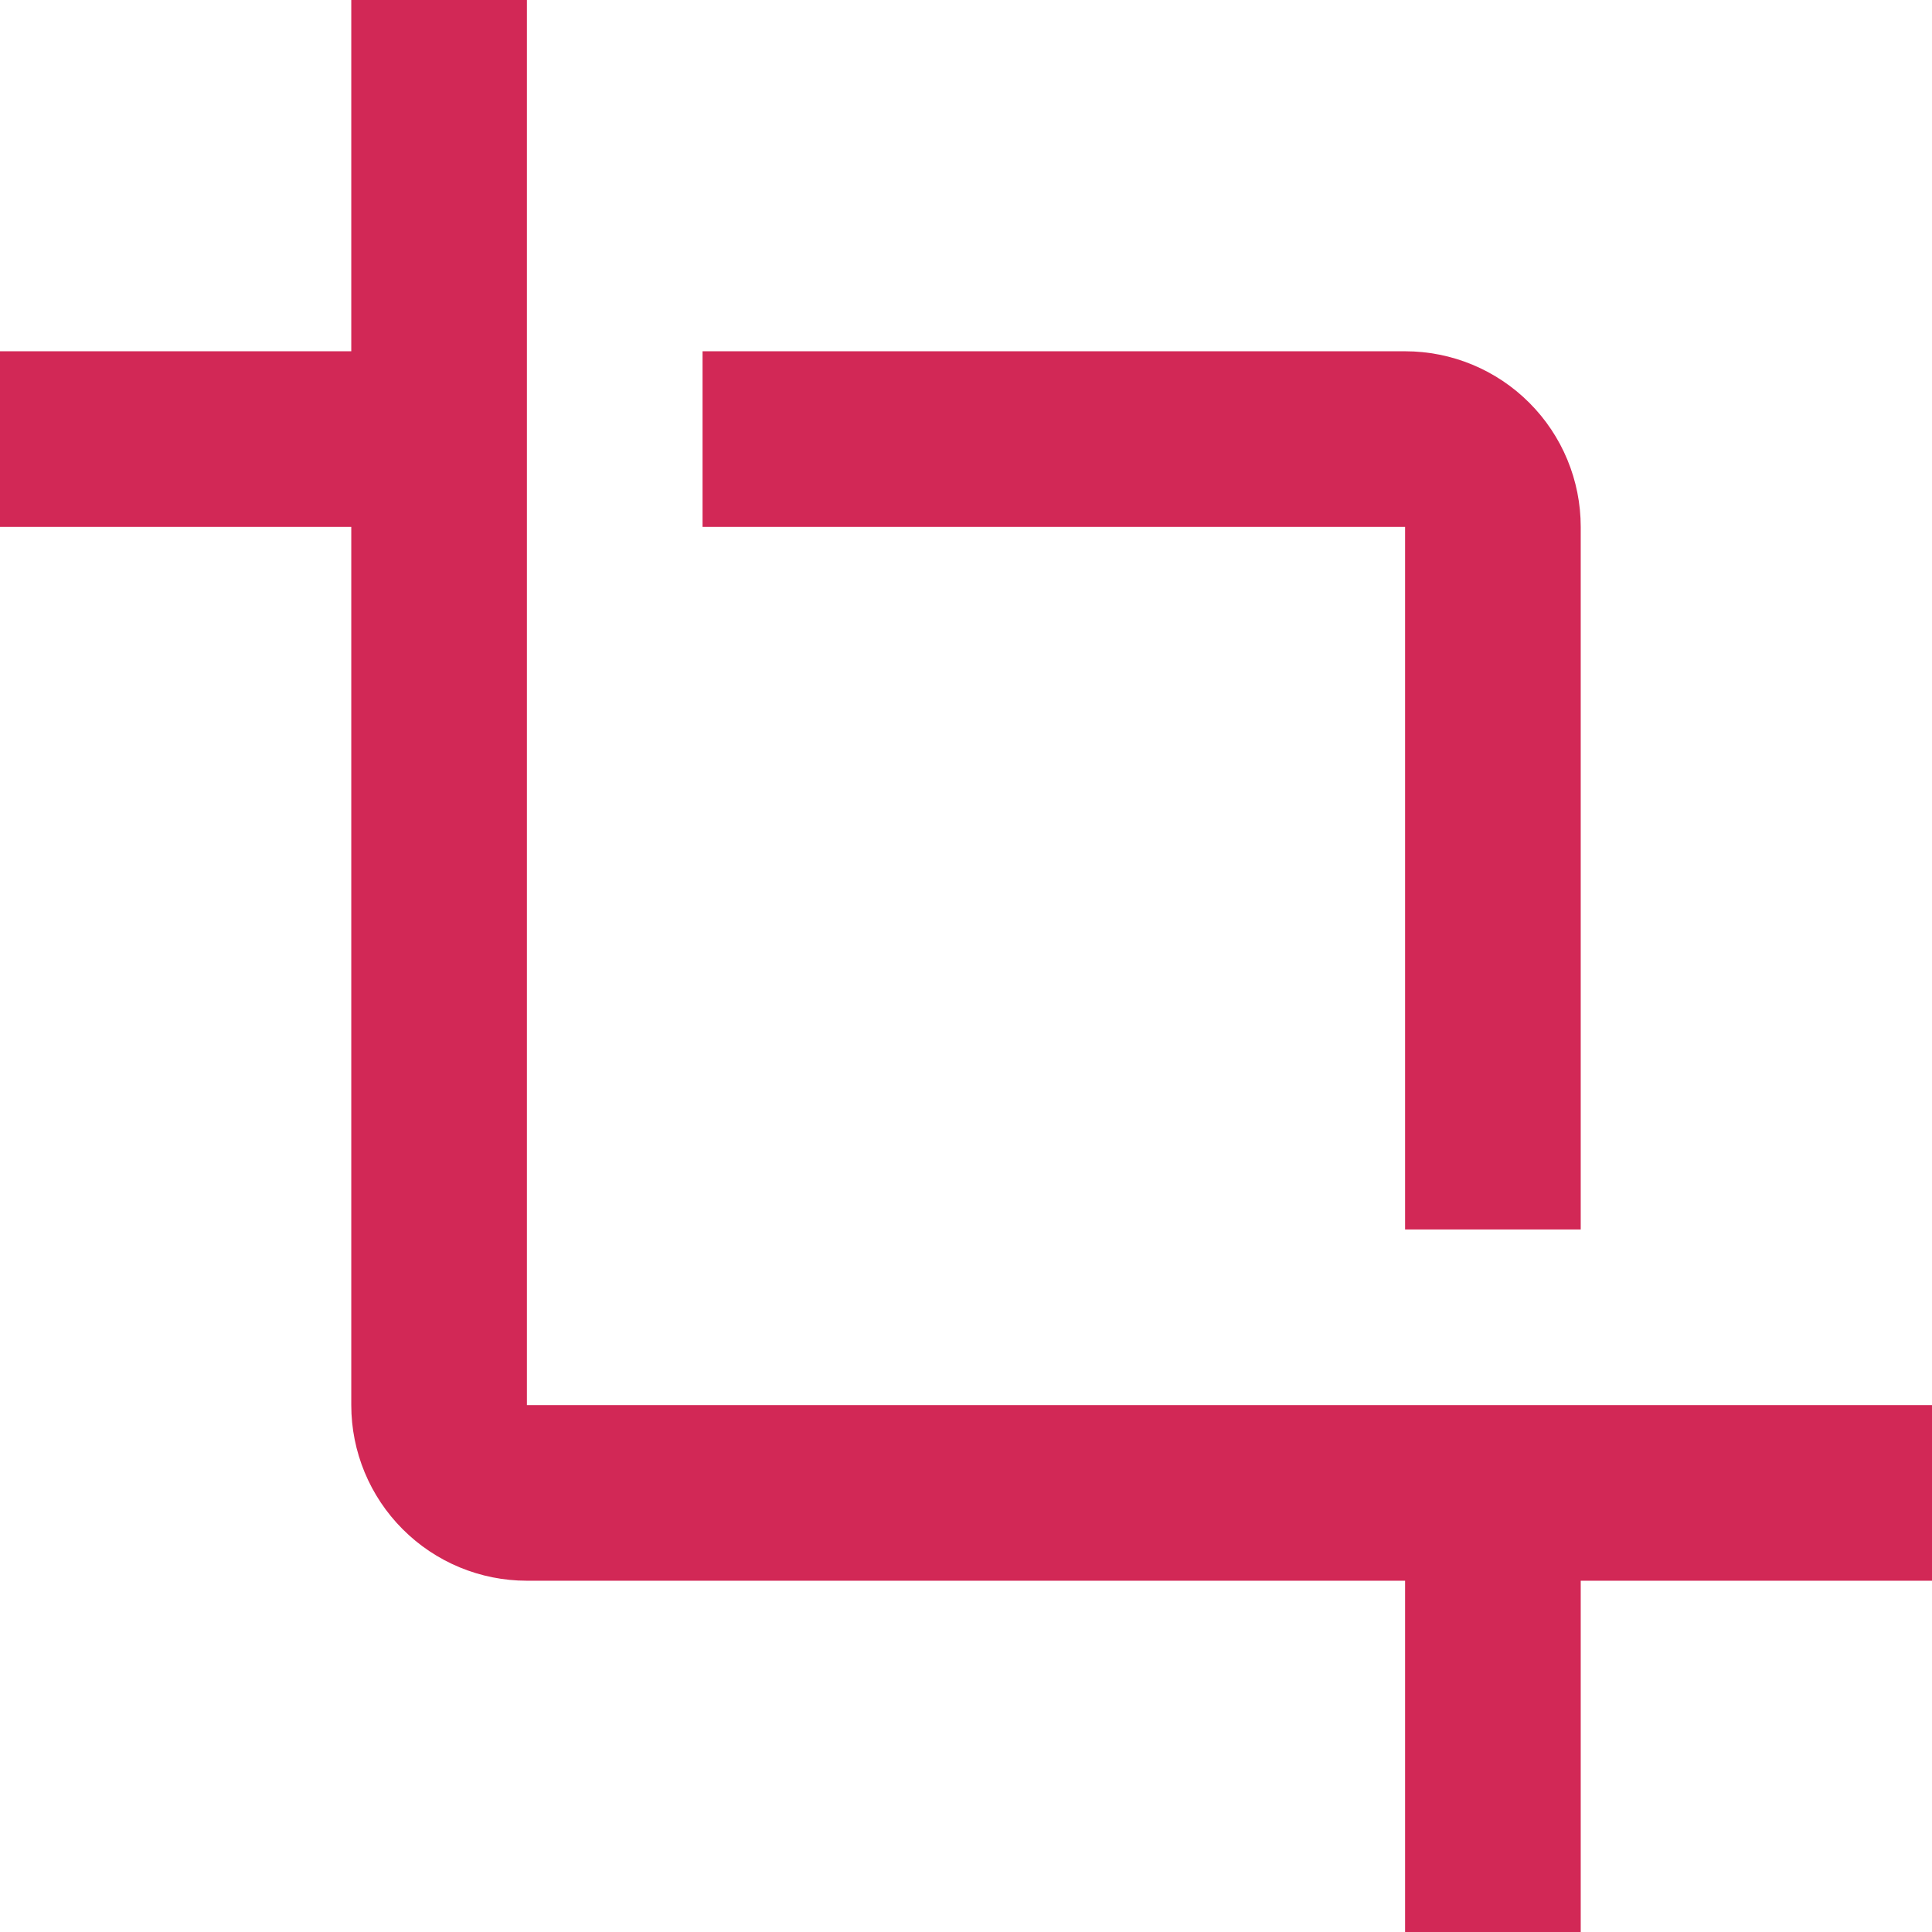
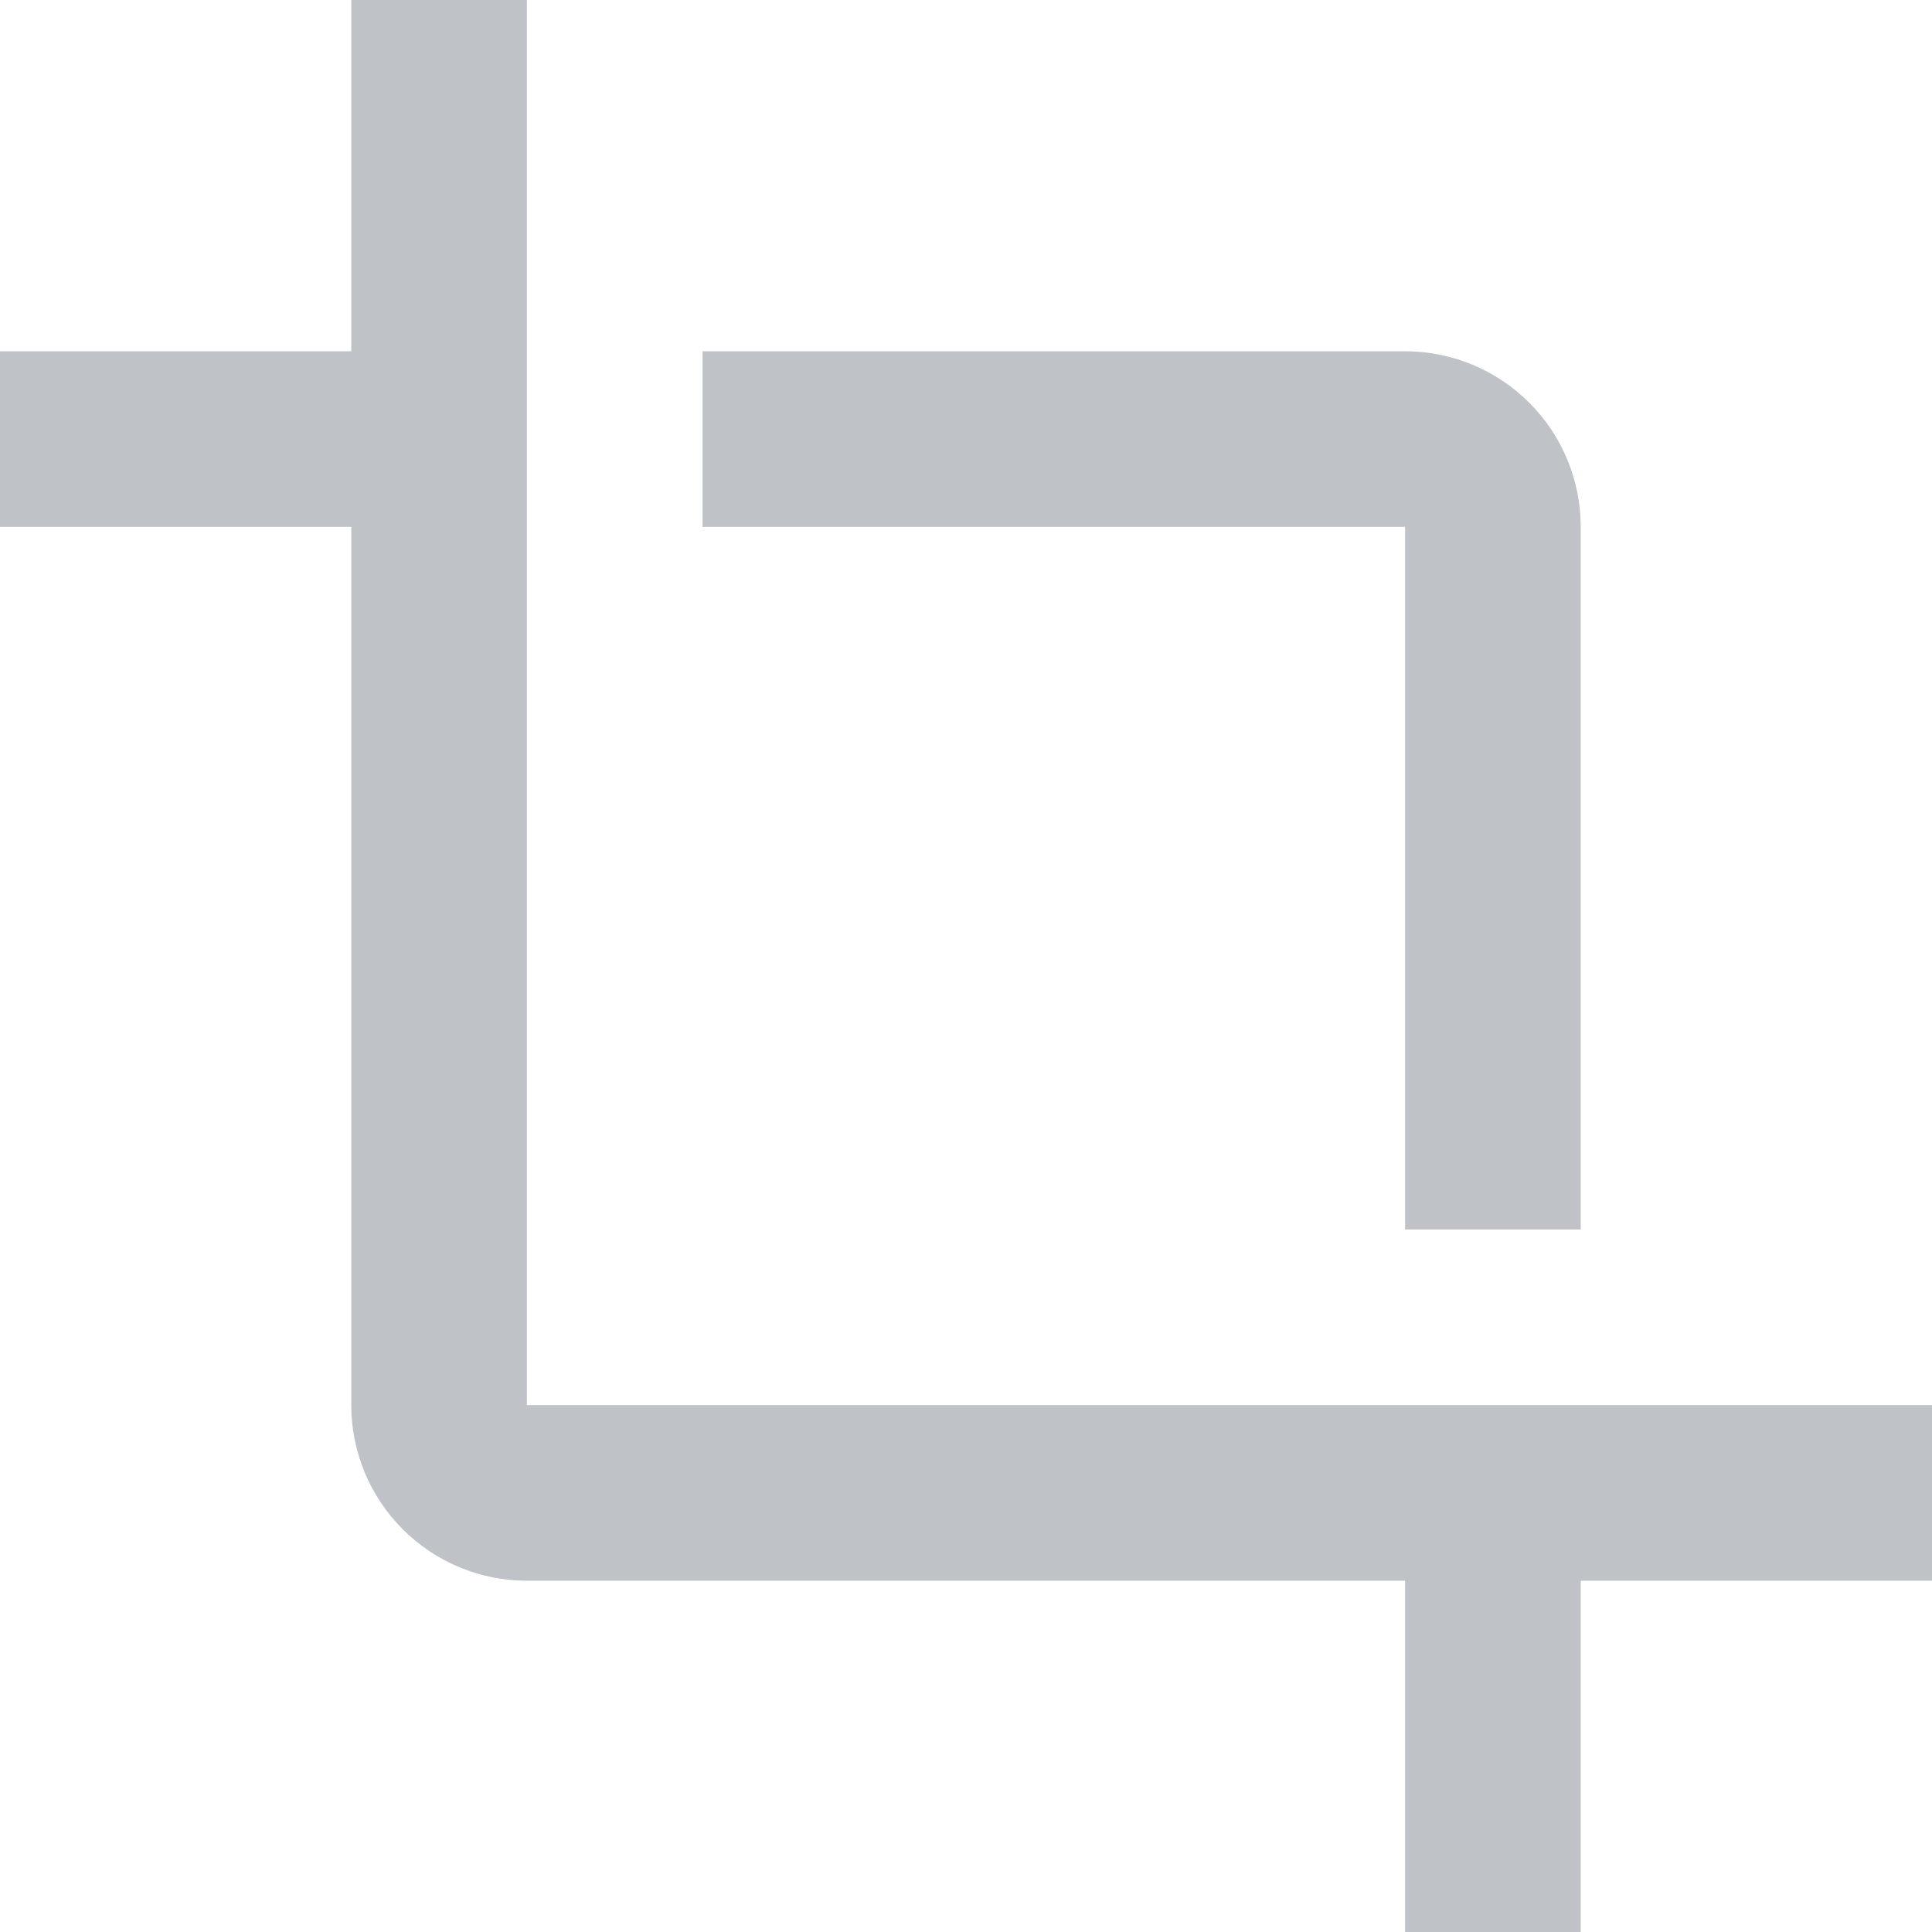
<svg xmlns="http://www.w3.org/2000/svg" width="44" height="44" viewBox="0 0 44 44" fill="none">
-   <path d="M32 28H36V12C36 10.939 35.579 9.922 34.828 9.172C34.078 8.421 33.061 8 32 8H16V12H32V28ZM12 32V0H8V8H0V12H8V32C8 33.061 8.421 34.078 9.172 34.828C9.922 35.579 10.939 36 12 36H32V44H36V36H44V32H12Z" fill="#D22856" />
+   <path opacity="0.3" d="M32 28H36V12C36 10.939 35.579 9.922 34.828 9.172C34.078 8.421 33.061 8 32 8H16V12H32V28ZM12 32V0H8V8H0V12H8V32C8 33.061 8.421 34.078 9.172 34.828C9.922 35.579 10.939 36 12 36H32V44H36V36H44V32H12Z" fill="#283645" />
</svg>
